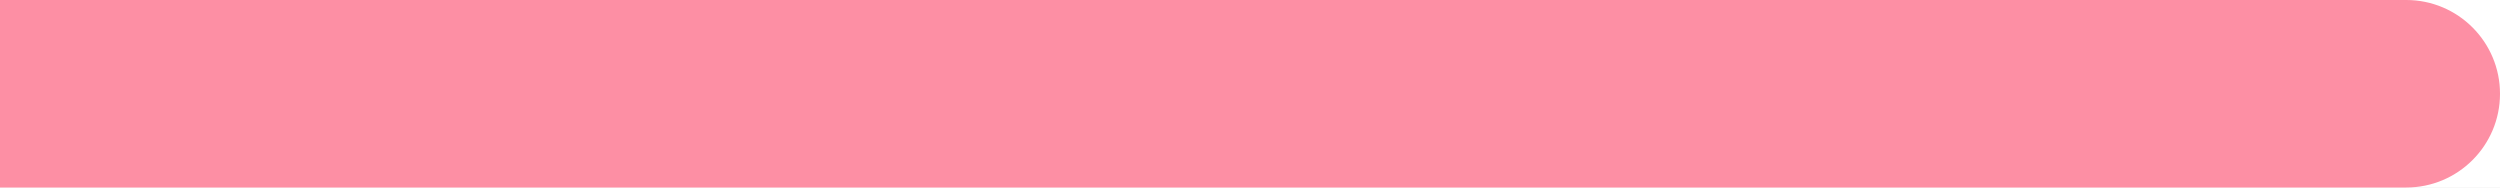
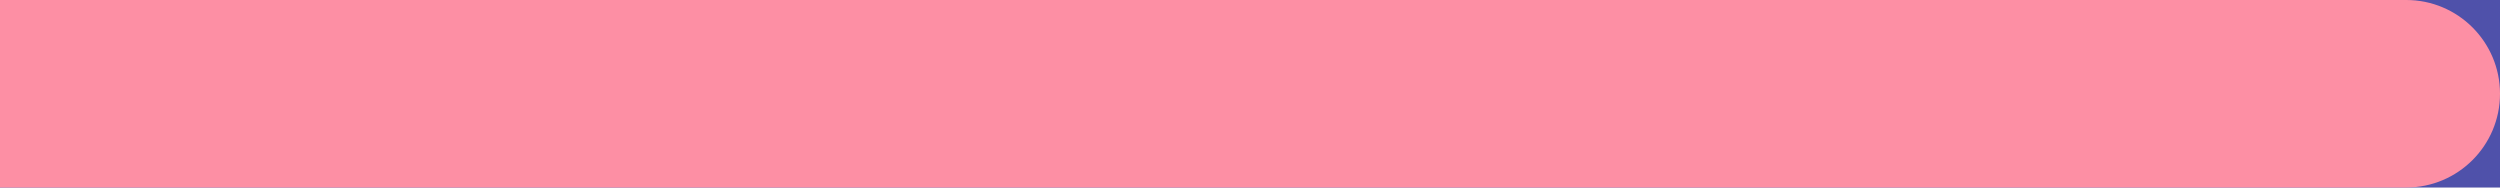
<svg xmlns="http://www.w3.org/2000/svg" width="200" height="15" viewBox="0 0 200 15" fill="none">
-   <rect width="200" height="15" fill="white" />
+   <rect width="200" height="15" fill="#4F51AA" />
  <path d="M0 0H192.5C196.642 0 200 3.358 200 7.5V7.5C200 11.642 196.642 15 192.5 15H0V0Z" fill="#FD8FA4" />
</svg>
